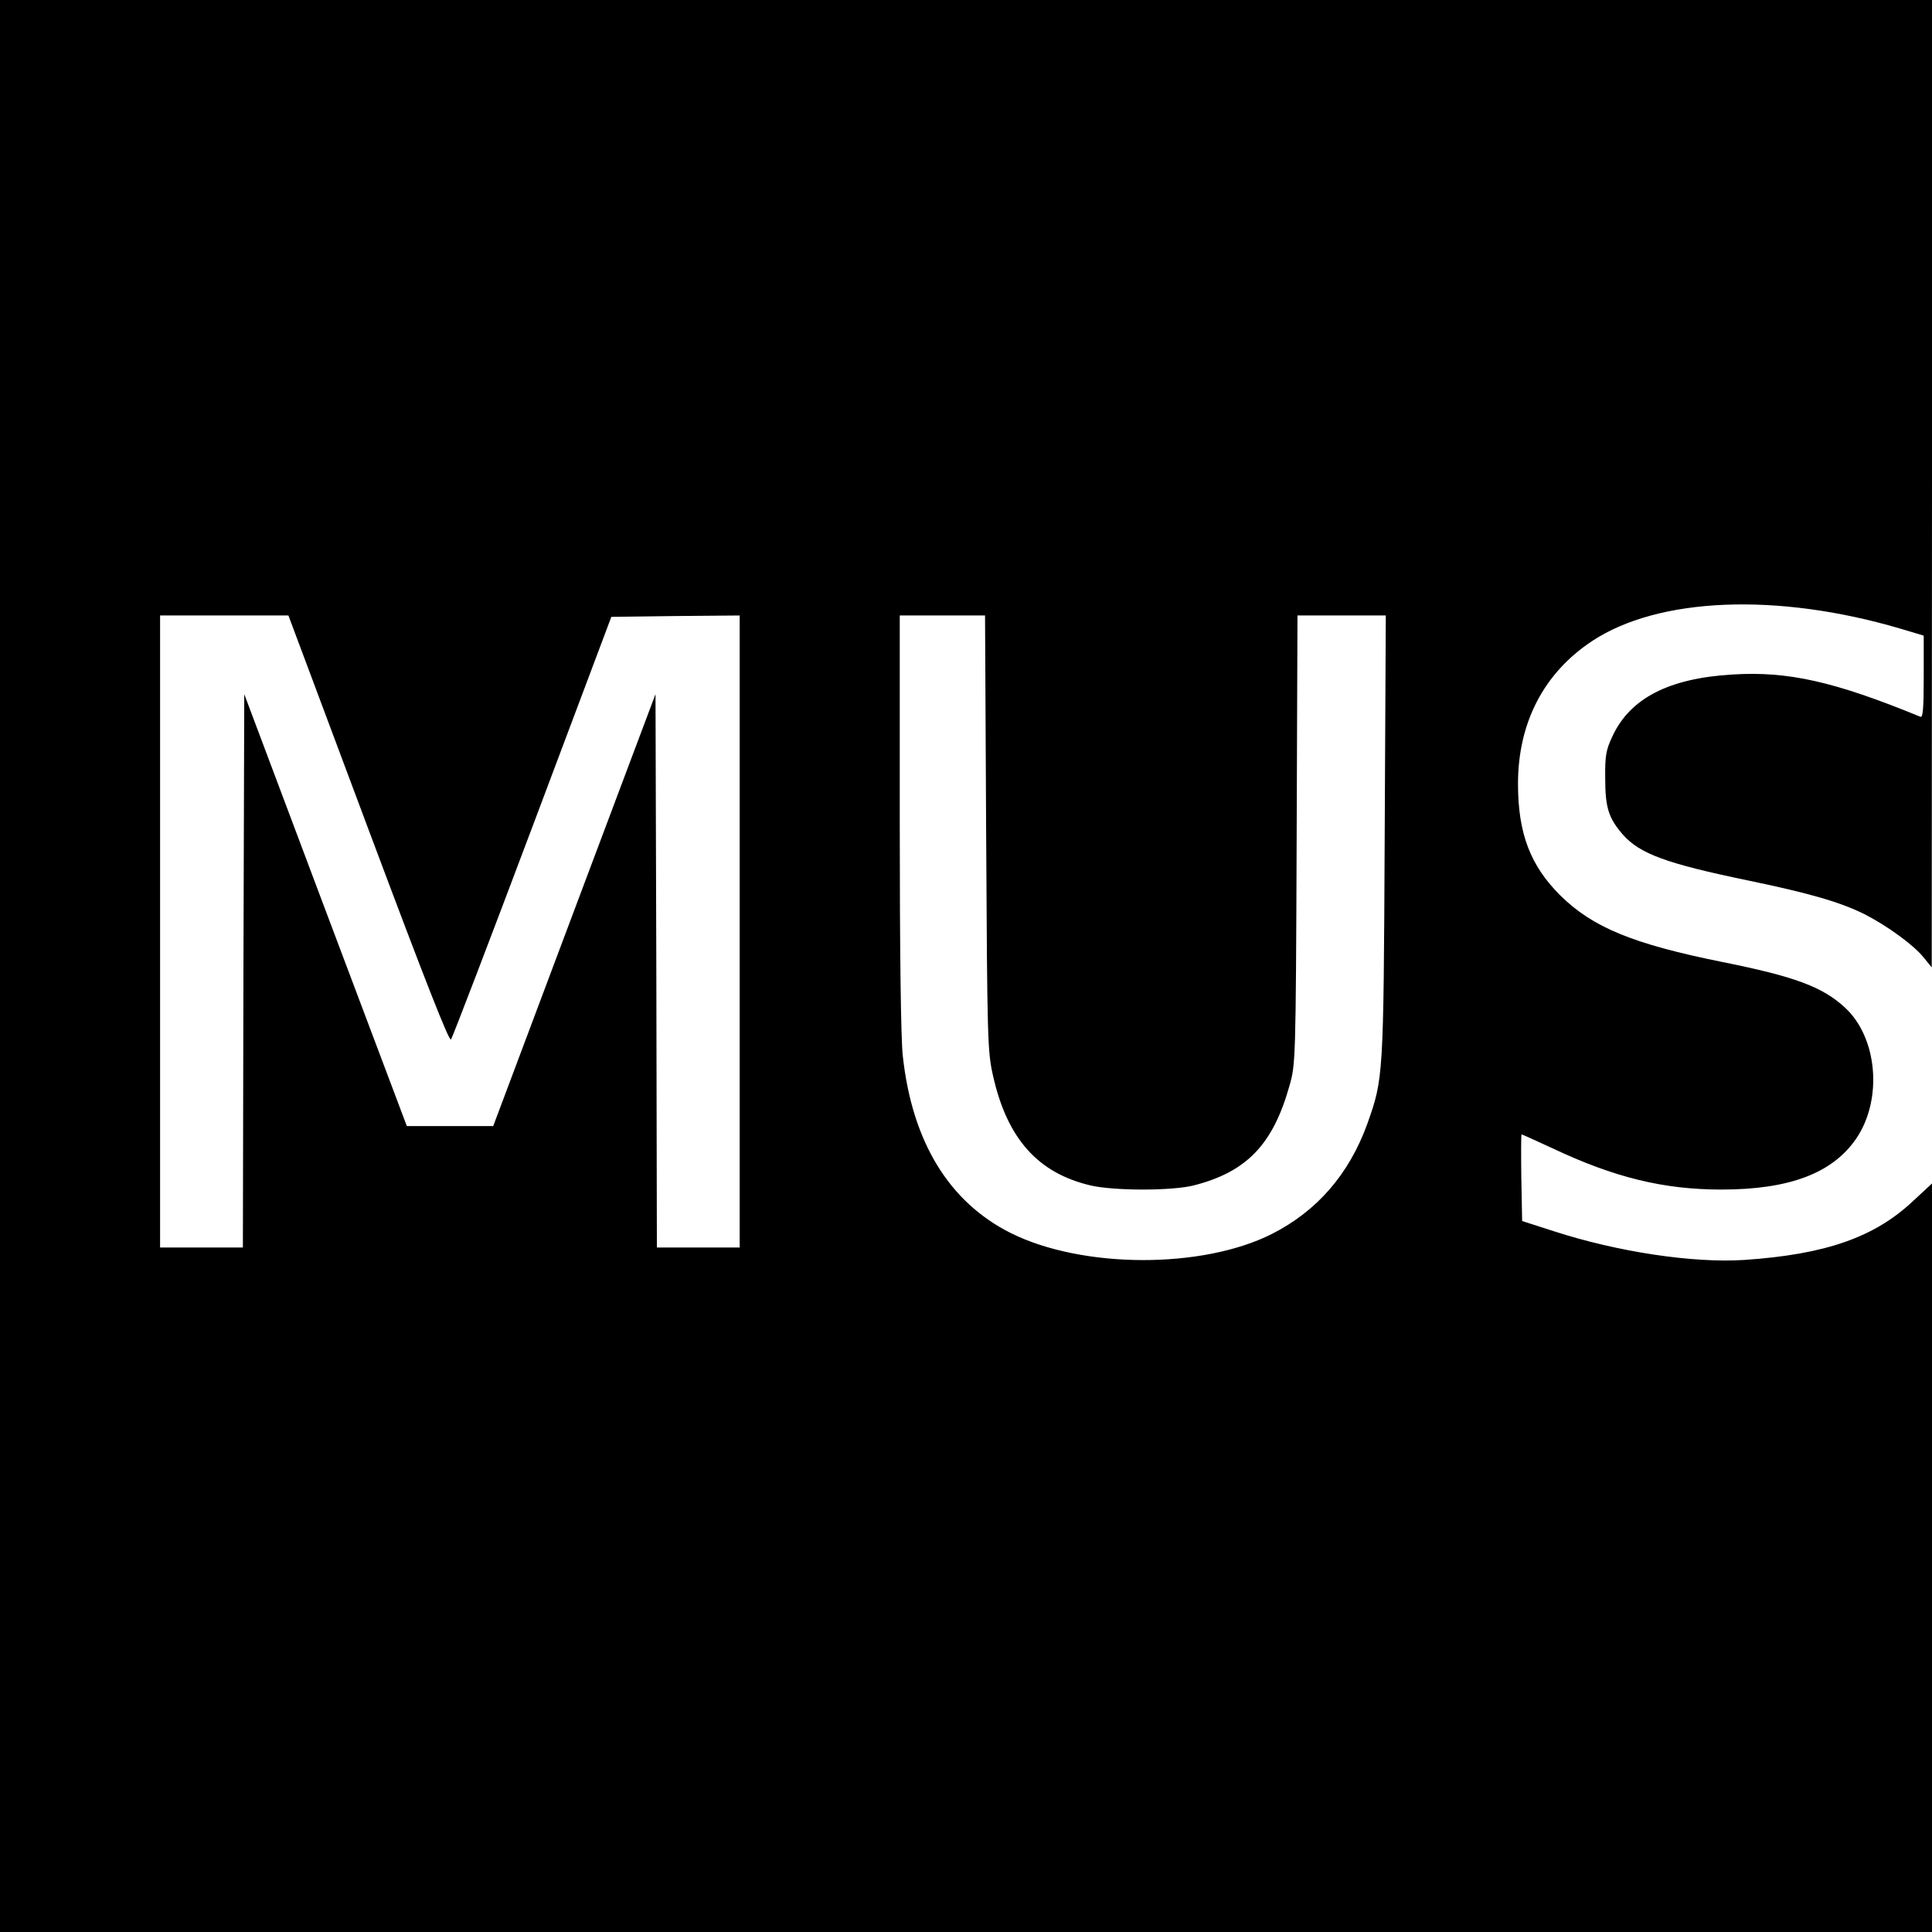
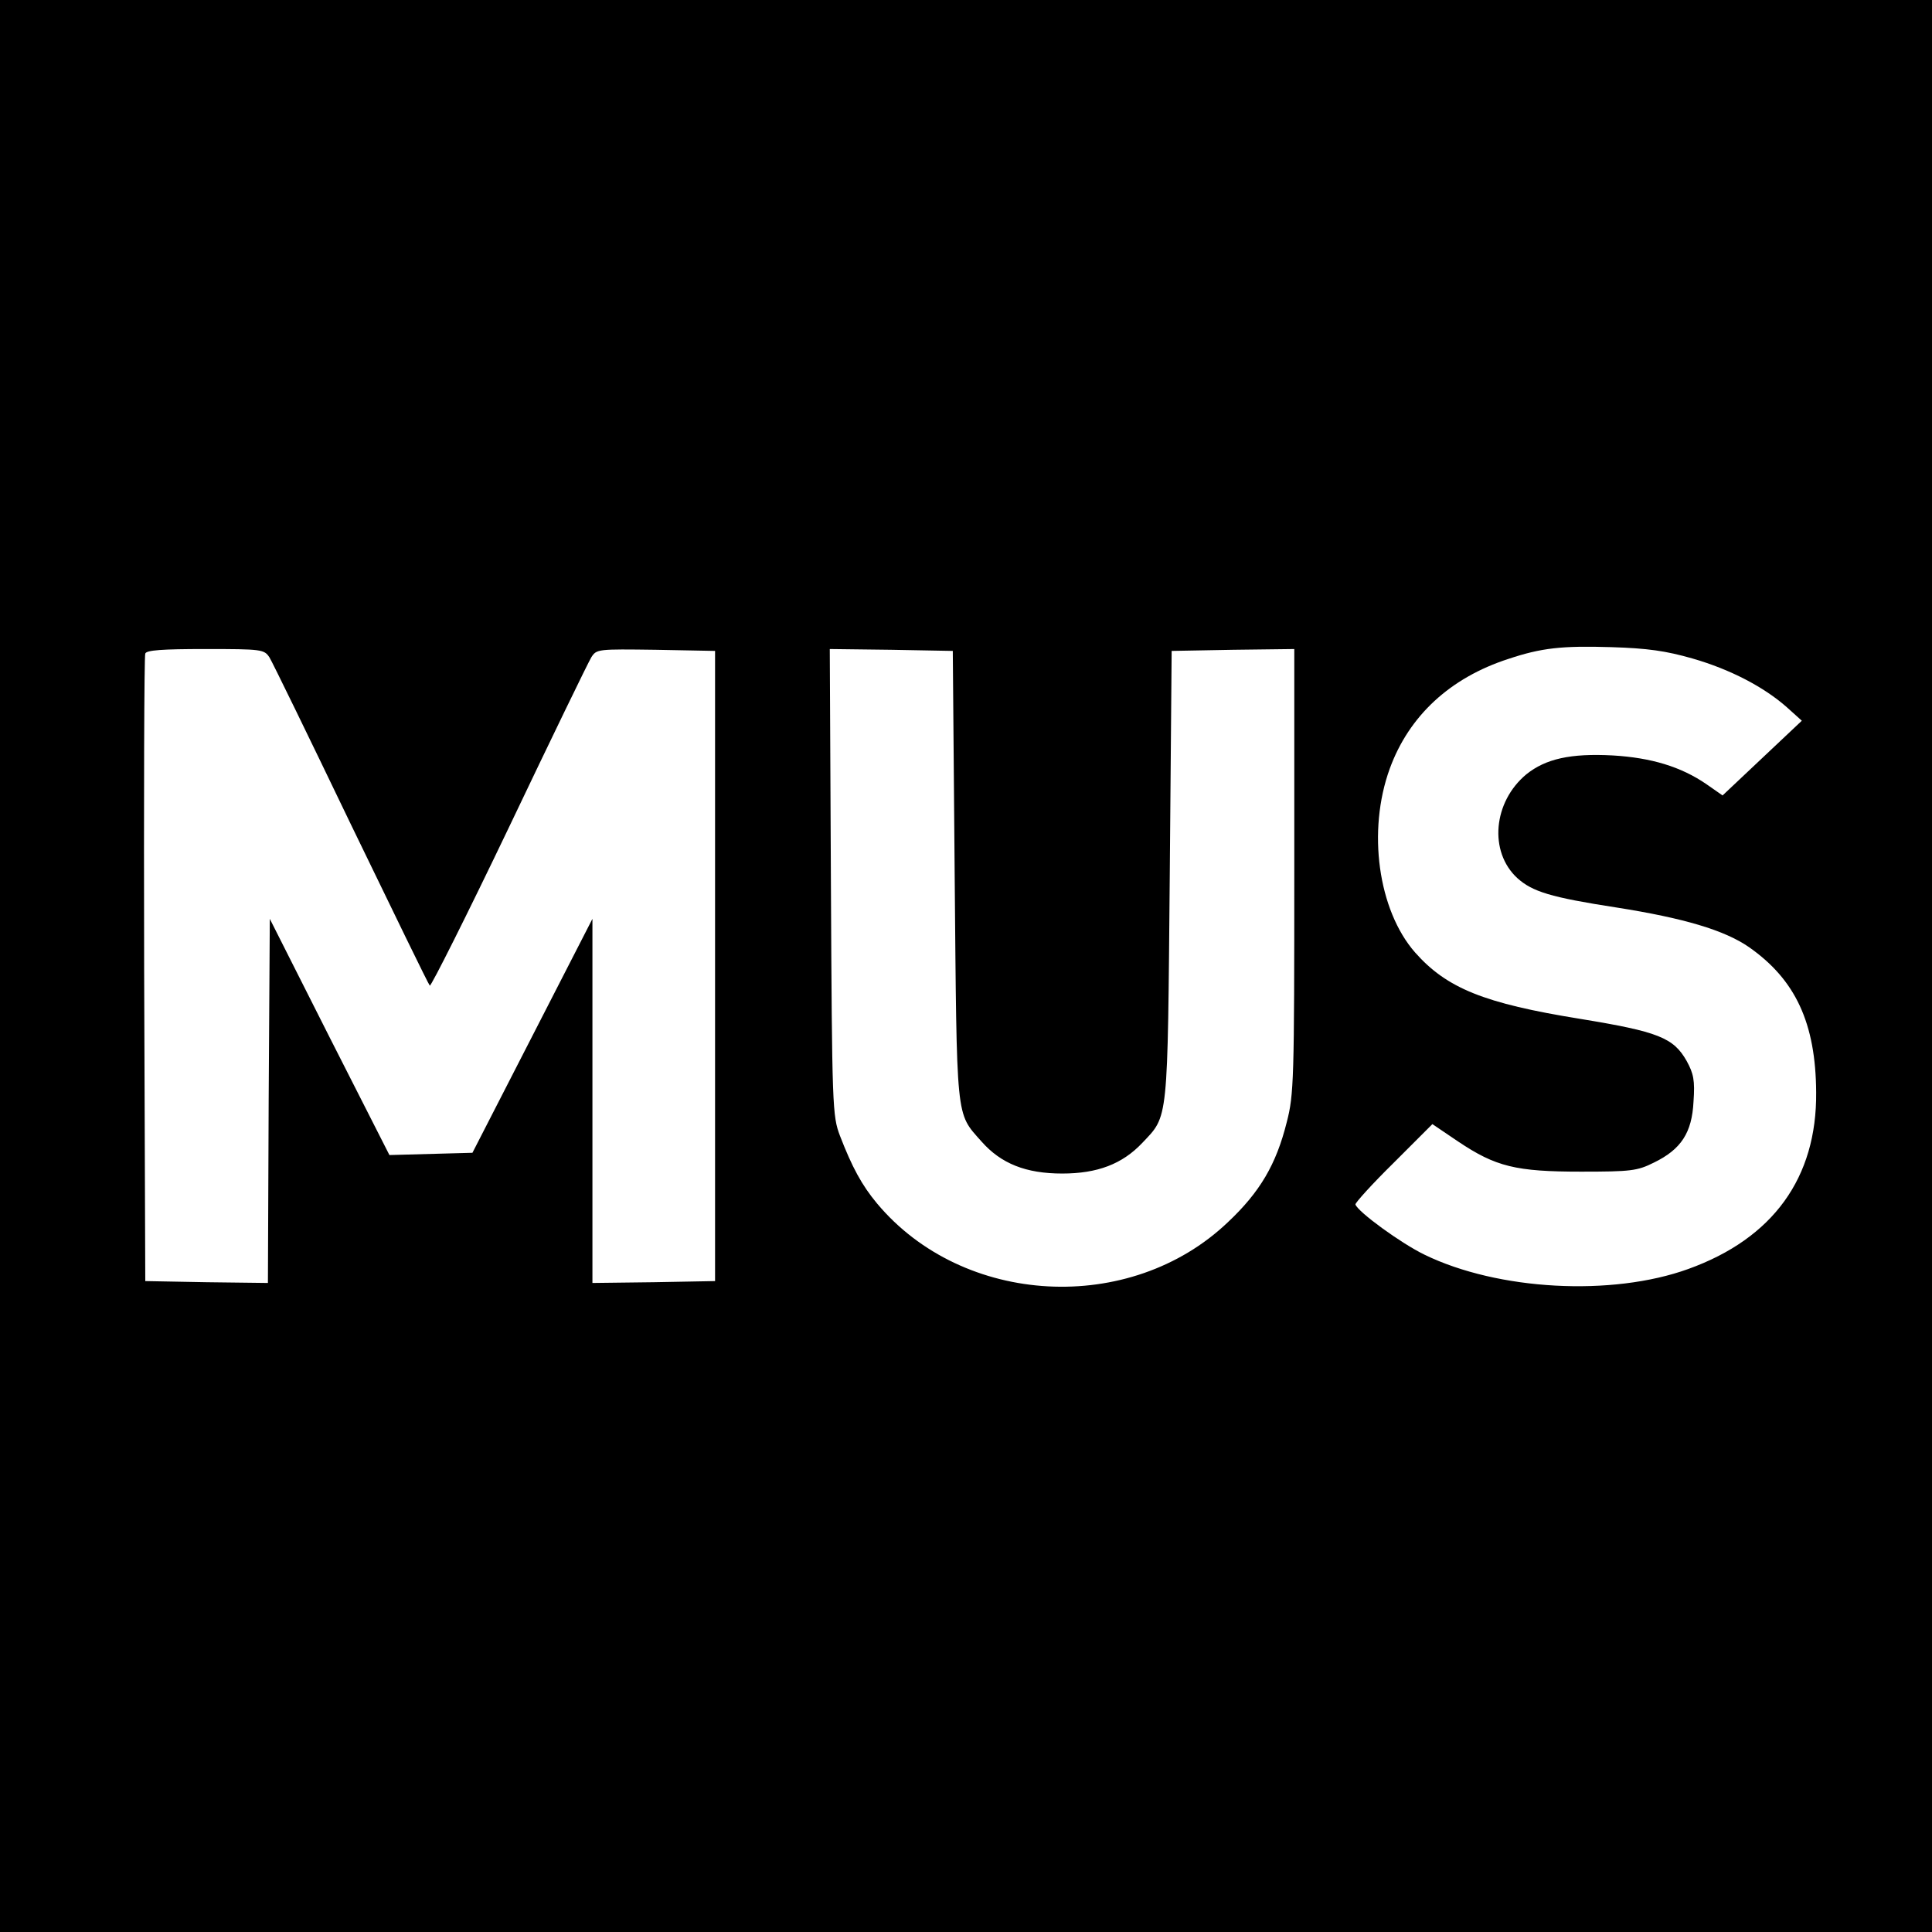
- <svg xmlns="http://www.w3.org/2000/svg" version="1.0" width="700pt" height="700pt" viewBox="0 0 700 700" preserveAspectRatio="xMidYMid meet">
-   <g transform="translate(0,700) scale(0.1,-0.1)" fill="#000000" stroke="none">
-     <path d="M0 3500 l0 -3500 3500 0 3500 0 0 1356 0 1356 -68 -63 c-140 -132 -317 -194 -612 -214 -186 -12 -459 29 -690 104 l-115 37 -3 157 c-1 86 -1 157 1 157 2 0 52 -23 111 -50 224 -106 403 -150 613 -150 246 0 402 59 488 184 97 142 78 366 -40 475 -82 76 -183 113 -447 166 -322 65 -467 125 -584 240 -109 108 -154 225 -154 405 0 221 93 401 268 517 240 159 669 177 1115 46 l87 -26 0 -150 c0 -115 -3 -148 -12 -144 -312 128 -480 166 -683 153 -229 -14 -369 -86 -433 -224 -23 -49 -27 -70 -26 -152 0 -106 12 -144 64 -204 62 -70 159 -105 453 -166 222 -46 333 -78 422 -122 82 -42 176 -110 213 -155 l31 -38 1 1753 0 1752 -3500 0 -3500 0 0 -3500z m1335 495 c209 -558 293 -771 299 -761 6 8 139 356 296 773 l285 758 233 3 232 2 0 -1145 0 -1145 -150 0 -150 0 -2 1003 -3 1002 -294 -782 -294 -783 -156 0 -157 0 -295 783 -294 782 -3 -1002 -2 -1003 -150 0 -150 0 0 1145 0 1145 233 0 232 0 290 -775z m2238 -12 c4 -756 5 -792 25 -881 51 -227 162 -352 353 -397 86 -20 295 -20 374 0 192 49 287 148 347 361 22 78 23 86 26 892 l3 812 160 0 160 0 -4 -802 c-4 -874 -5 -876 -63 -1040 -66 -182 -182 -316 -346 -399 -252 -127 -685 -126 -945 3 -224 112 -358 330 -392 642 -7 59 -11 381 -11 846 l0 750 154 0 155 0 4 -787z" />
+ <svg xmlns="http://www.w3.org/2000/svg" version="1.0" width="512pt" height="512pt" viewBox="0 0 512 512" preserveAspectRatio="xMidYMid meet">
+   <g transform="translate(0,512) scale(0.1,-0.1)" fill="#000000" stroke="none">
+     <path d="M0 2560 l0 -2560 2560 0 2560 0 0 2560 0 2560 -2560 0 -2560 0 0 -2560z m4485 815 c101 -29 190 -76 250 -129 l40 -36 -105 -99 -105 -99 -43 30 c-67 46 -146 70 -248 76 -112 6 -178 -9 -229 -50 -88 -73 -100 -205 -24 -275 40 -36 88 -51 263 -78 178 -28 286 -60 351 -105 123 -86 177 -201 178 -385 2 -226 -114 -387 -339 -468 -202 -73 -504 -57 -699 38 -62 30 -176 113 -183 133 -1 4 44 54 101 110 l103 103 68 -46 c100 -67 153 -80 326 -80 132 0 149 2 193 24 72 35 101 79 105 162 4 56 0 74 -18 107 -35 62 -75 78 -283 112 -254 41 -353 81 -437 176 -98 112 -127 322 -67 487 51 140 160 241 315 291 87 29 141 35 272 31 97 -3 145 -10 215 -30z m-3771 3 c8 -13 105 -212 216 -443 112 -231 205 -423 209 -427 3 -3 98 186 210 420 112 235 210 437 218 450 14 22 17 22 171 20 l157 -3 0 -835 0 -835 -162 -3 -163 -2 0 482 0 483 -159 -310 -159 -310 -110 -3 -110 -3 -159 313 -158 313 -3 -483 -2 -482 -163 2 -162 3 -3 825 c-1 454 0 831 3 838 3 9 45 12 159 12 150 0 156 -1 170 -22z m1816 -578 c6 -657 2 -627 71 -705 52 -59 118 -85 214 -85 93 0 159 25 212 81 70 74 67 49 73 709 l5 595 163 3 162 2 0 -588 c0 -554 -1 -593 -20 -666 -28 -112 -71 -185 -156 -265 -259 -247 -702 -223 -930 50 -40 48 -66 96 -98 179 -20 53 -21 73 -24 673 l-3 617 163 -2 163 -3 5 -595z" />
  </g>
</svg>
